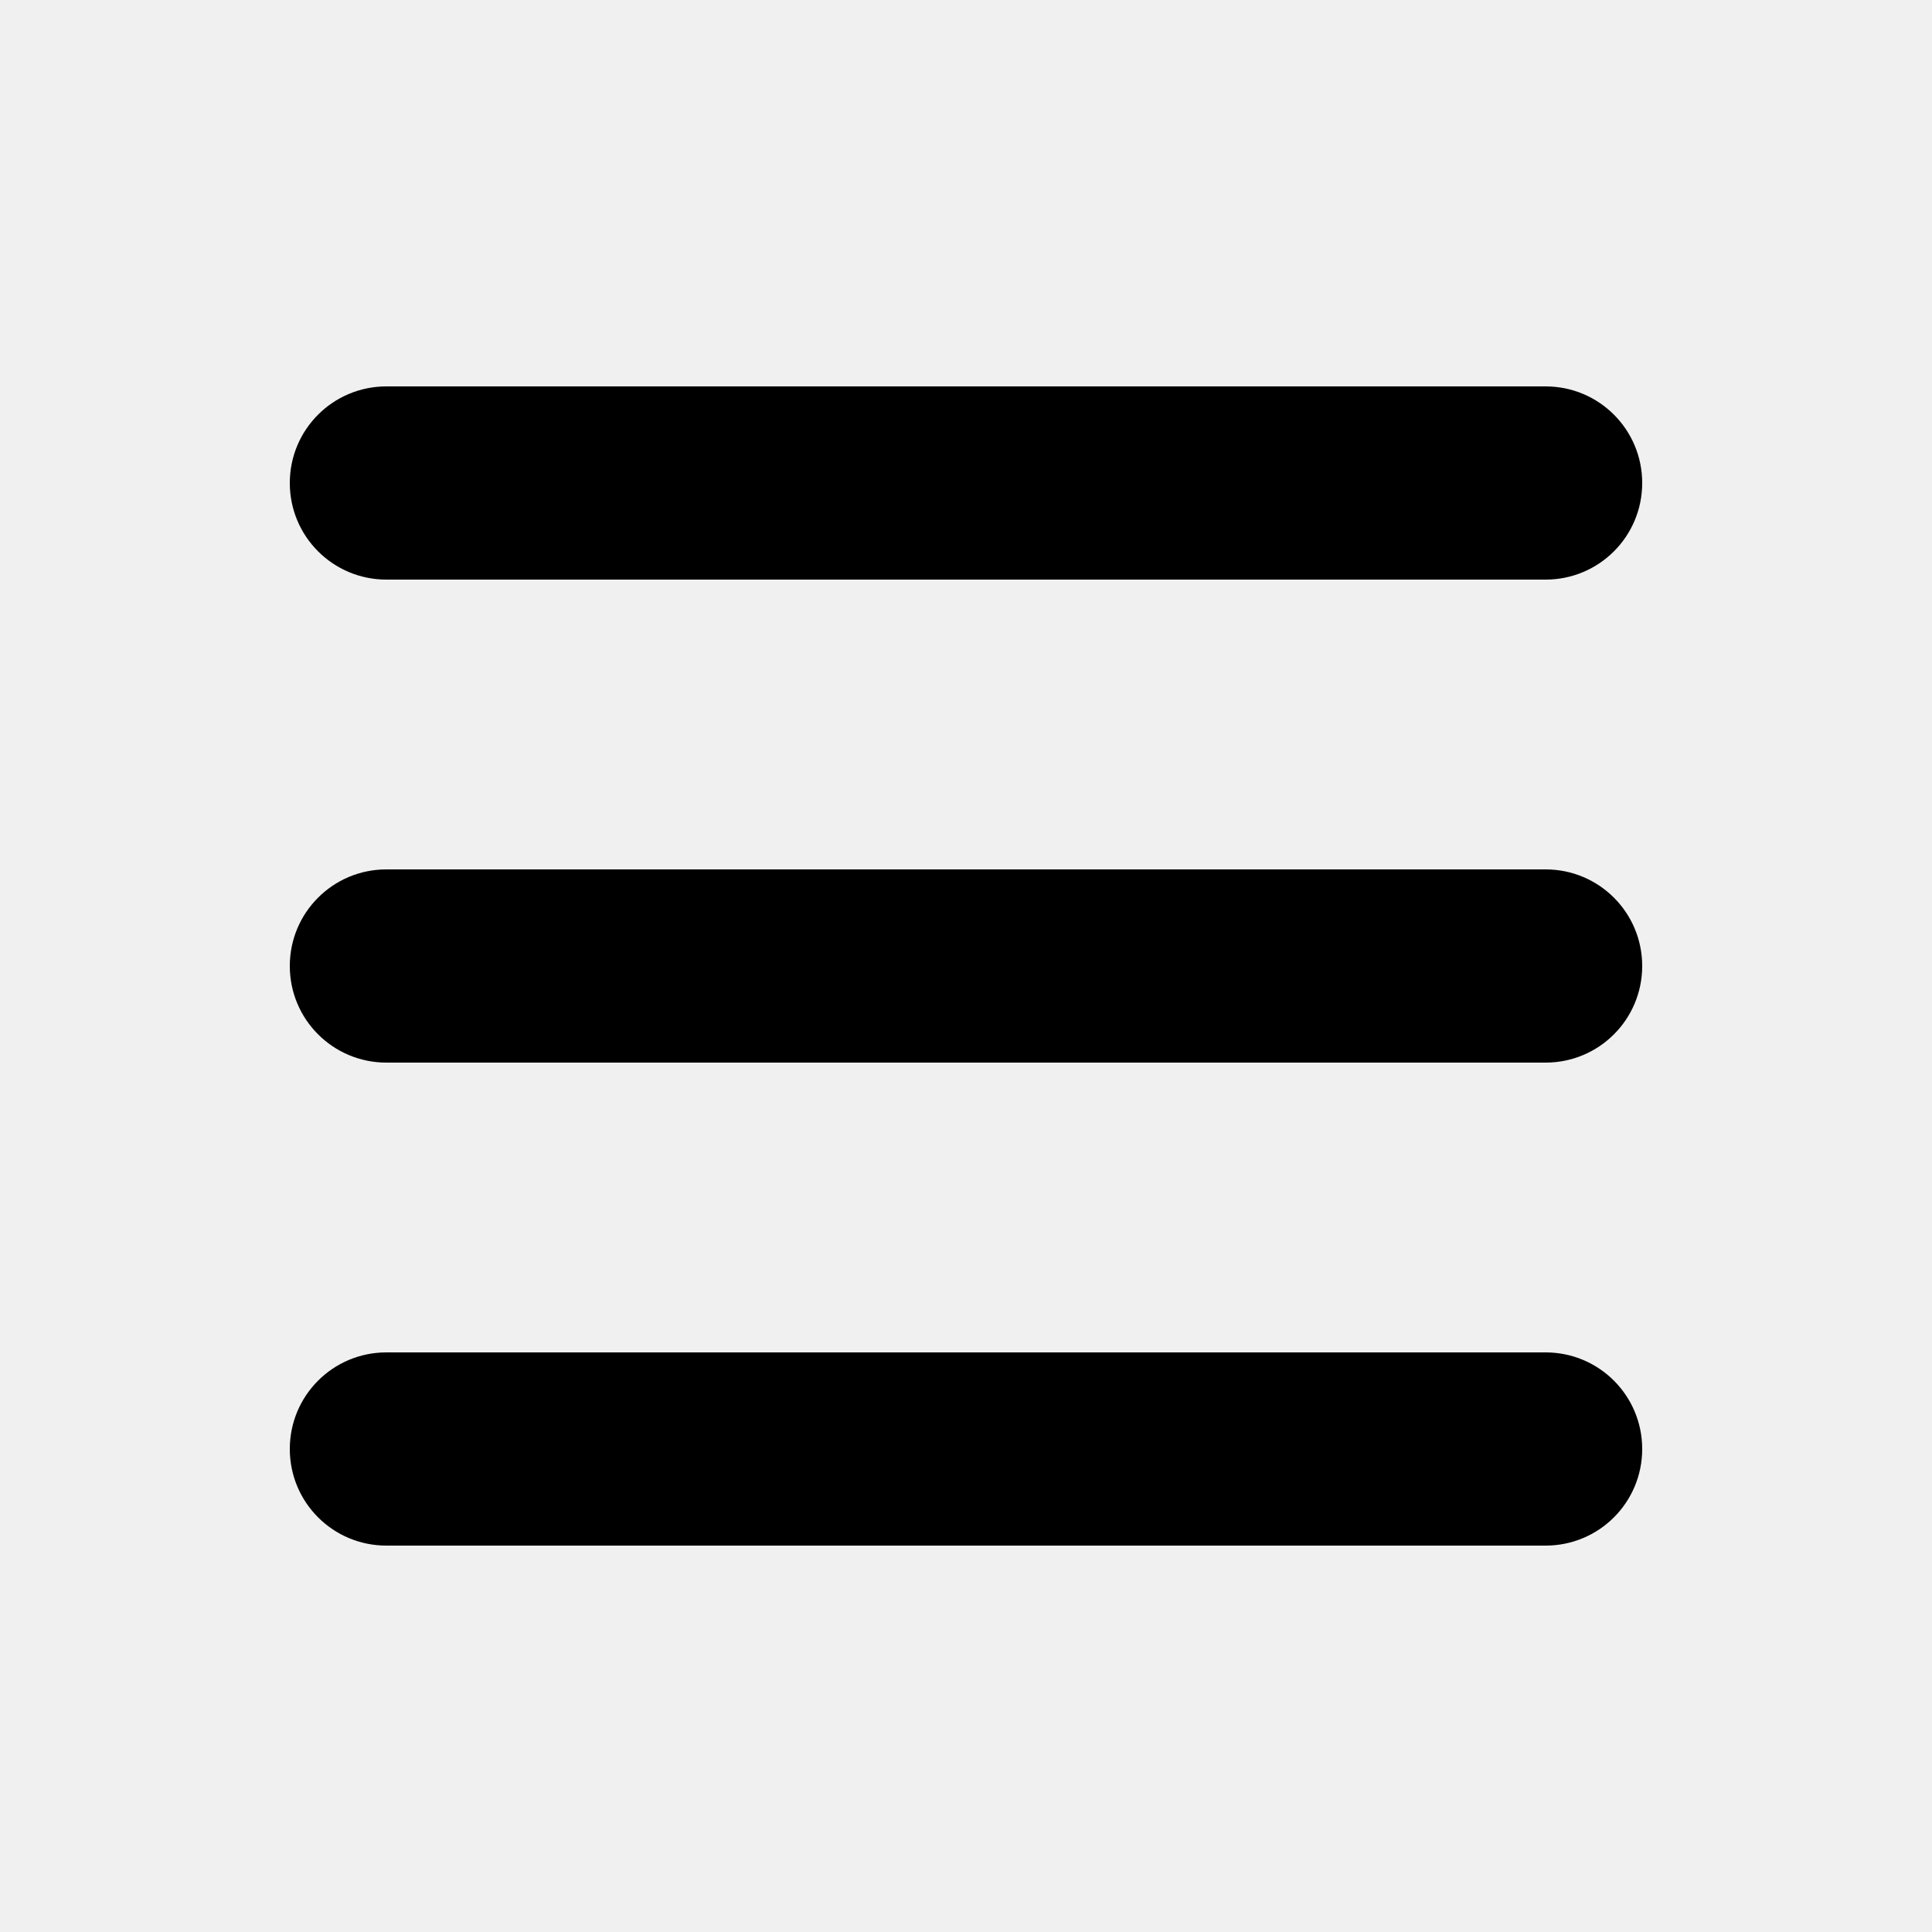
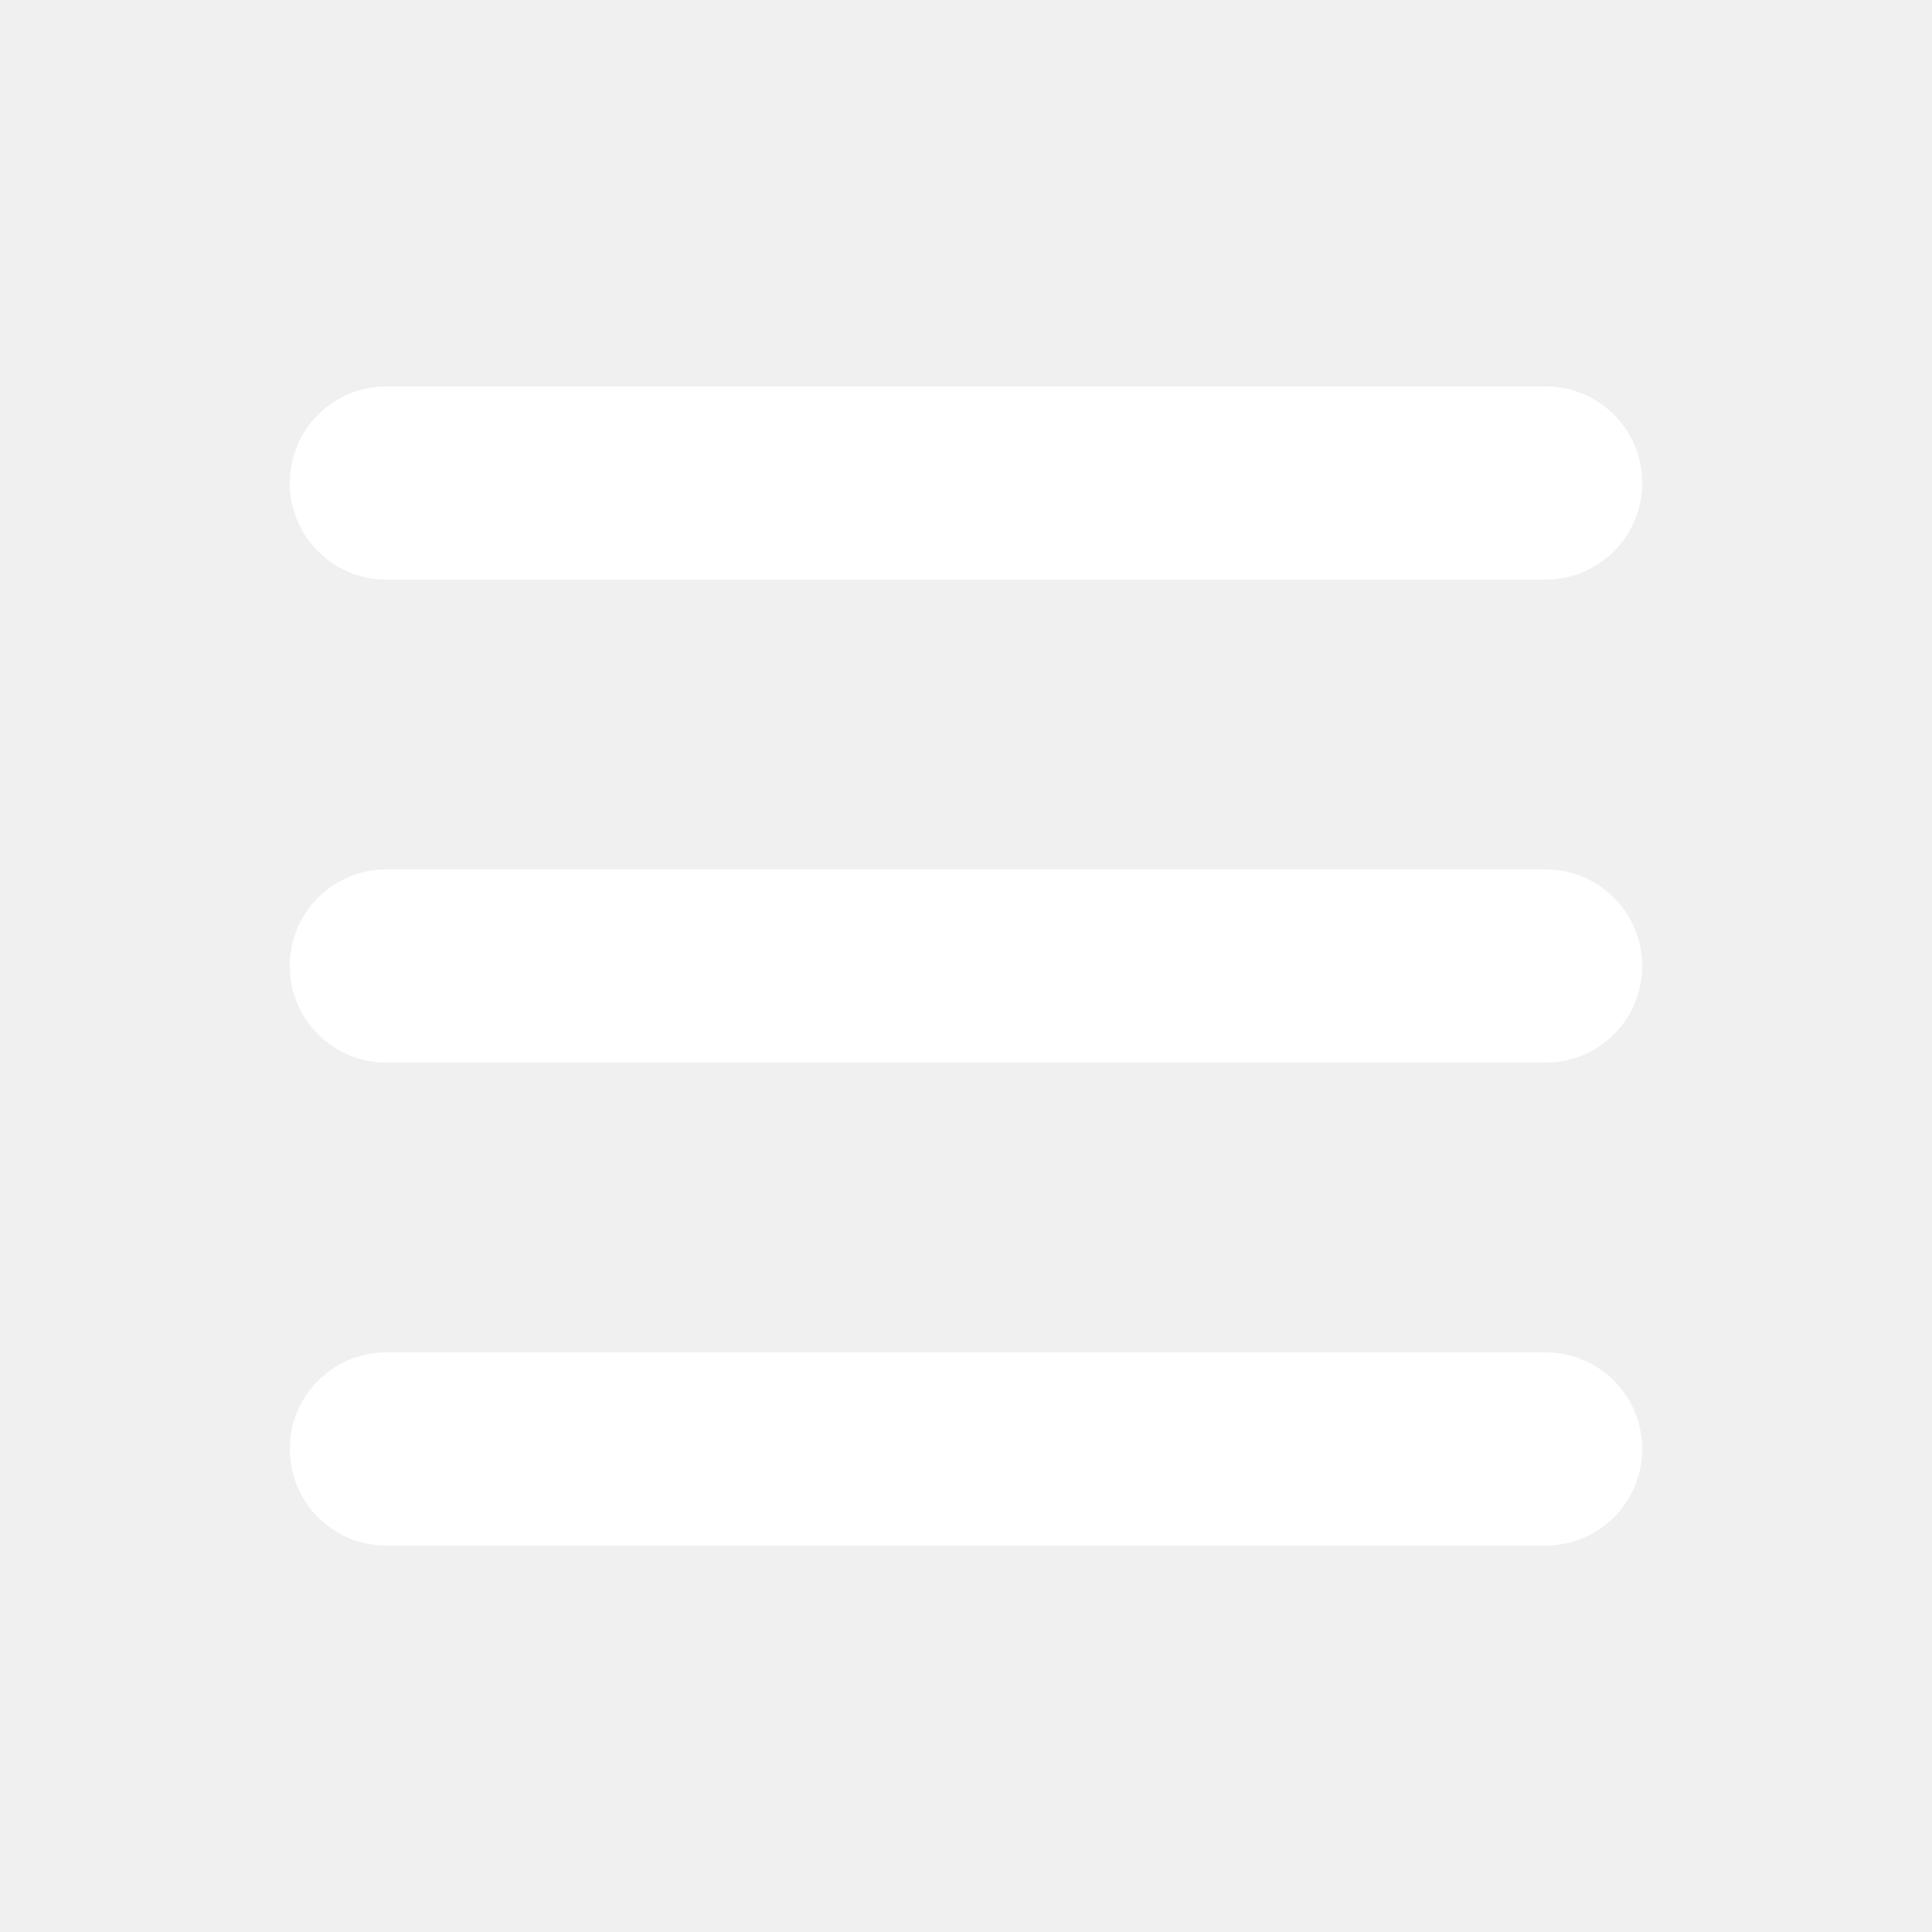
<svg xmlns="http://www.w3.org/2000/svg" viewBox="0 0 640 640">
-   <path d="M96 160C96 142.3 110.3 128 128 128L512 128C529.7 128 544 142.3 544 160C544 177.7 529.7 192 512 192L128 192C110.3 192 96 177.7 96 160zM96 320C96 302.3 110.3 288 128 288L512 288C529.7 288 544 302.3 544 320C544 337.7 529.7 352 512 352L128 352C110.3 352 96 337.7 96 320zM544 480C544 497.7 529.7 512 512 512L128 512C110.3 512 96 497.7 96 480C96 462.3 110.3 448 128 448L512 448C529.7 448 544 462.3 544 480z" />
+   <path fill="white" d="M96 160C96 142.3 110.3 128 128 128L512 128C529.7 128 544 142.3 544 160C544 177.7 529.7 192 512 192L128 192C110.3 192 96 177.7 96 160zM96 320C96 302.3 110.3 288 128 288L512 288C529.7 288 544 302.3 544 320C544 337.7 529.7 352 512 352L128 352C110.3 352 96 337.7 96 320zM544 480C544 497.7 529.7 512 512 512L128 512C110.3 512 96 497.7 96 480C96 462.3 110.3 448 128 448L512 448C529.7 448 544 462.3 544 480z" />
</svg>
